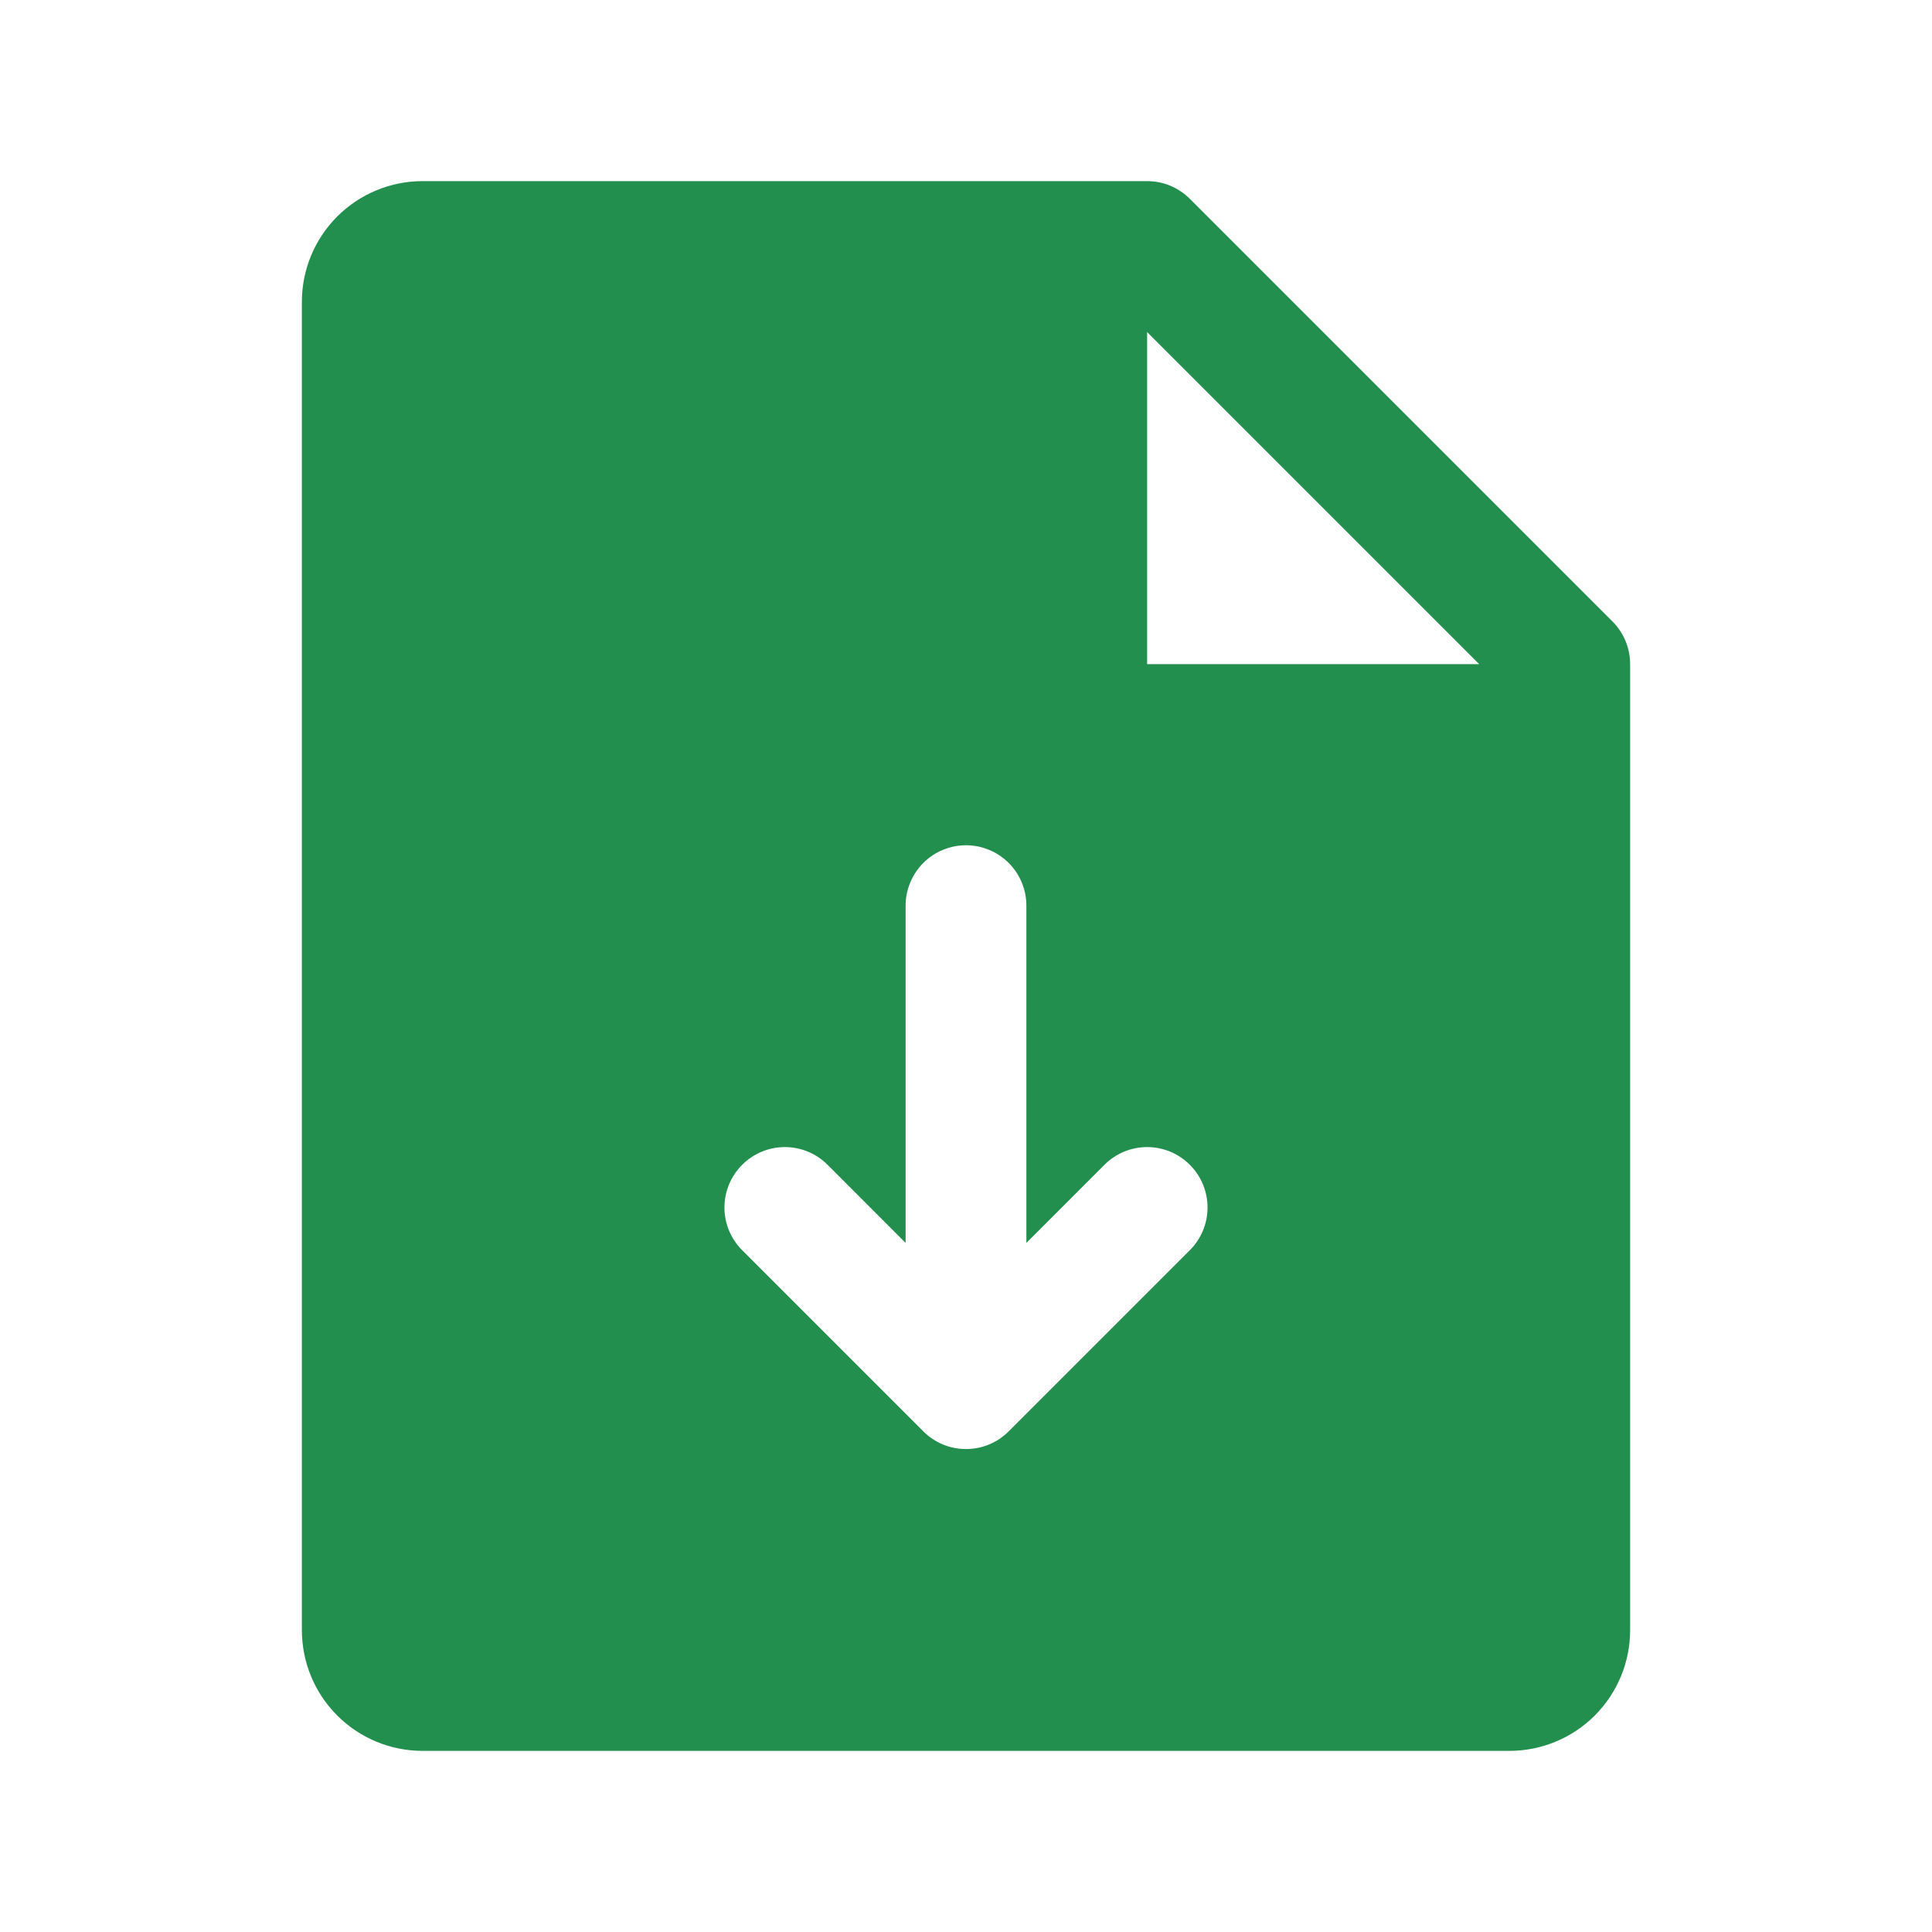
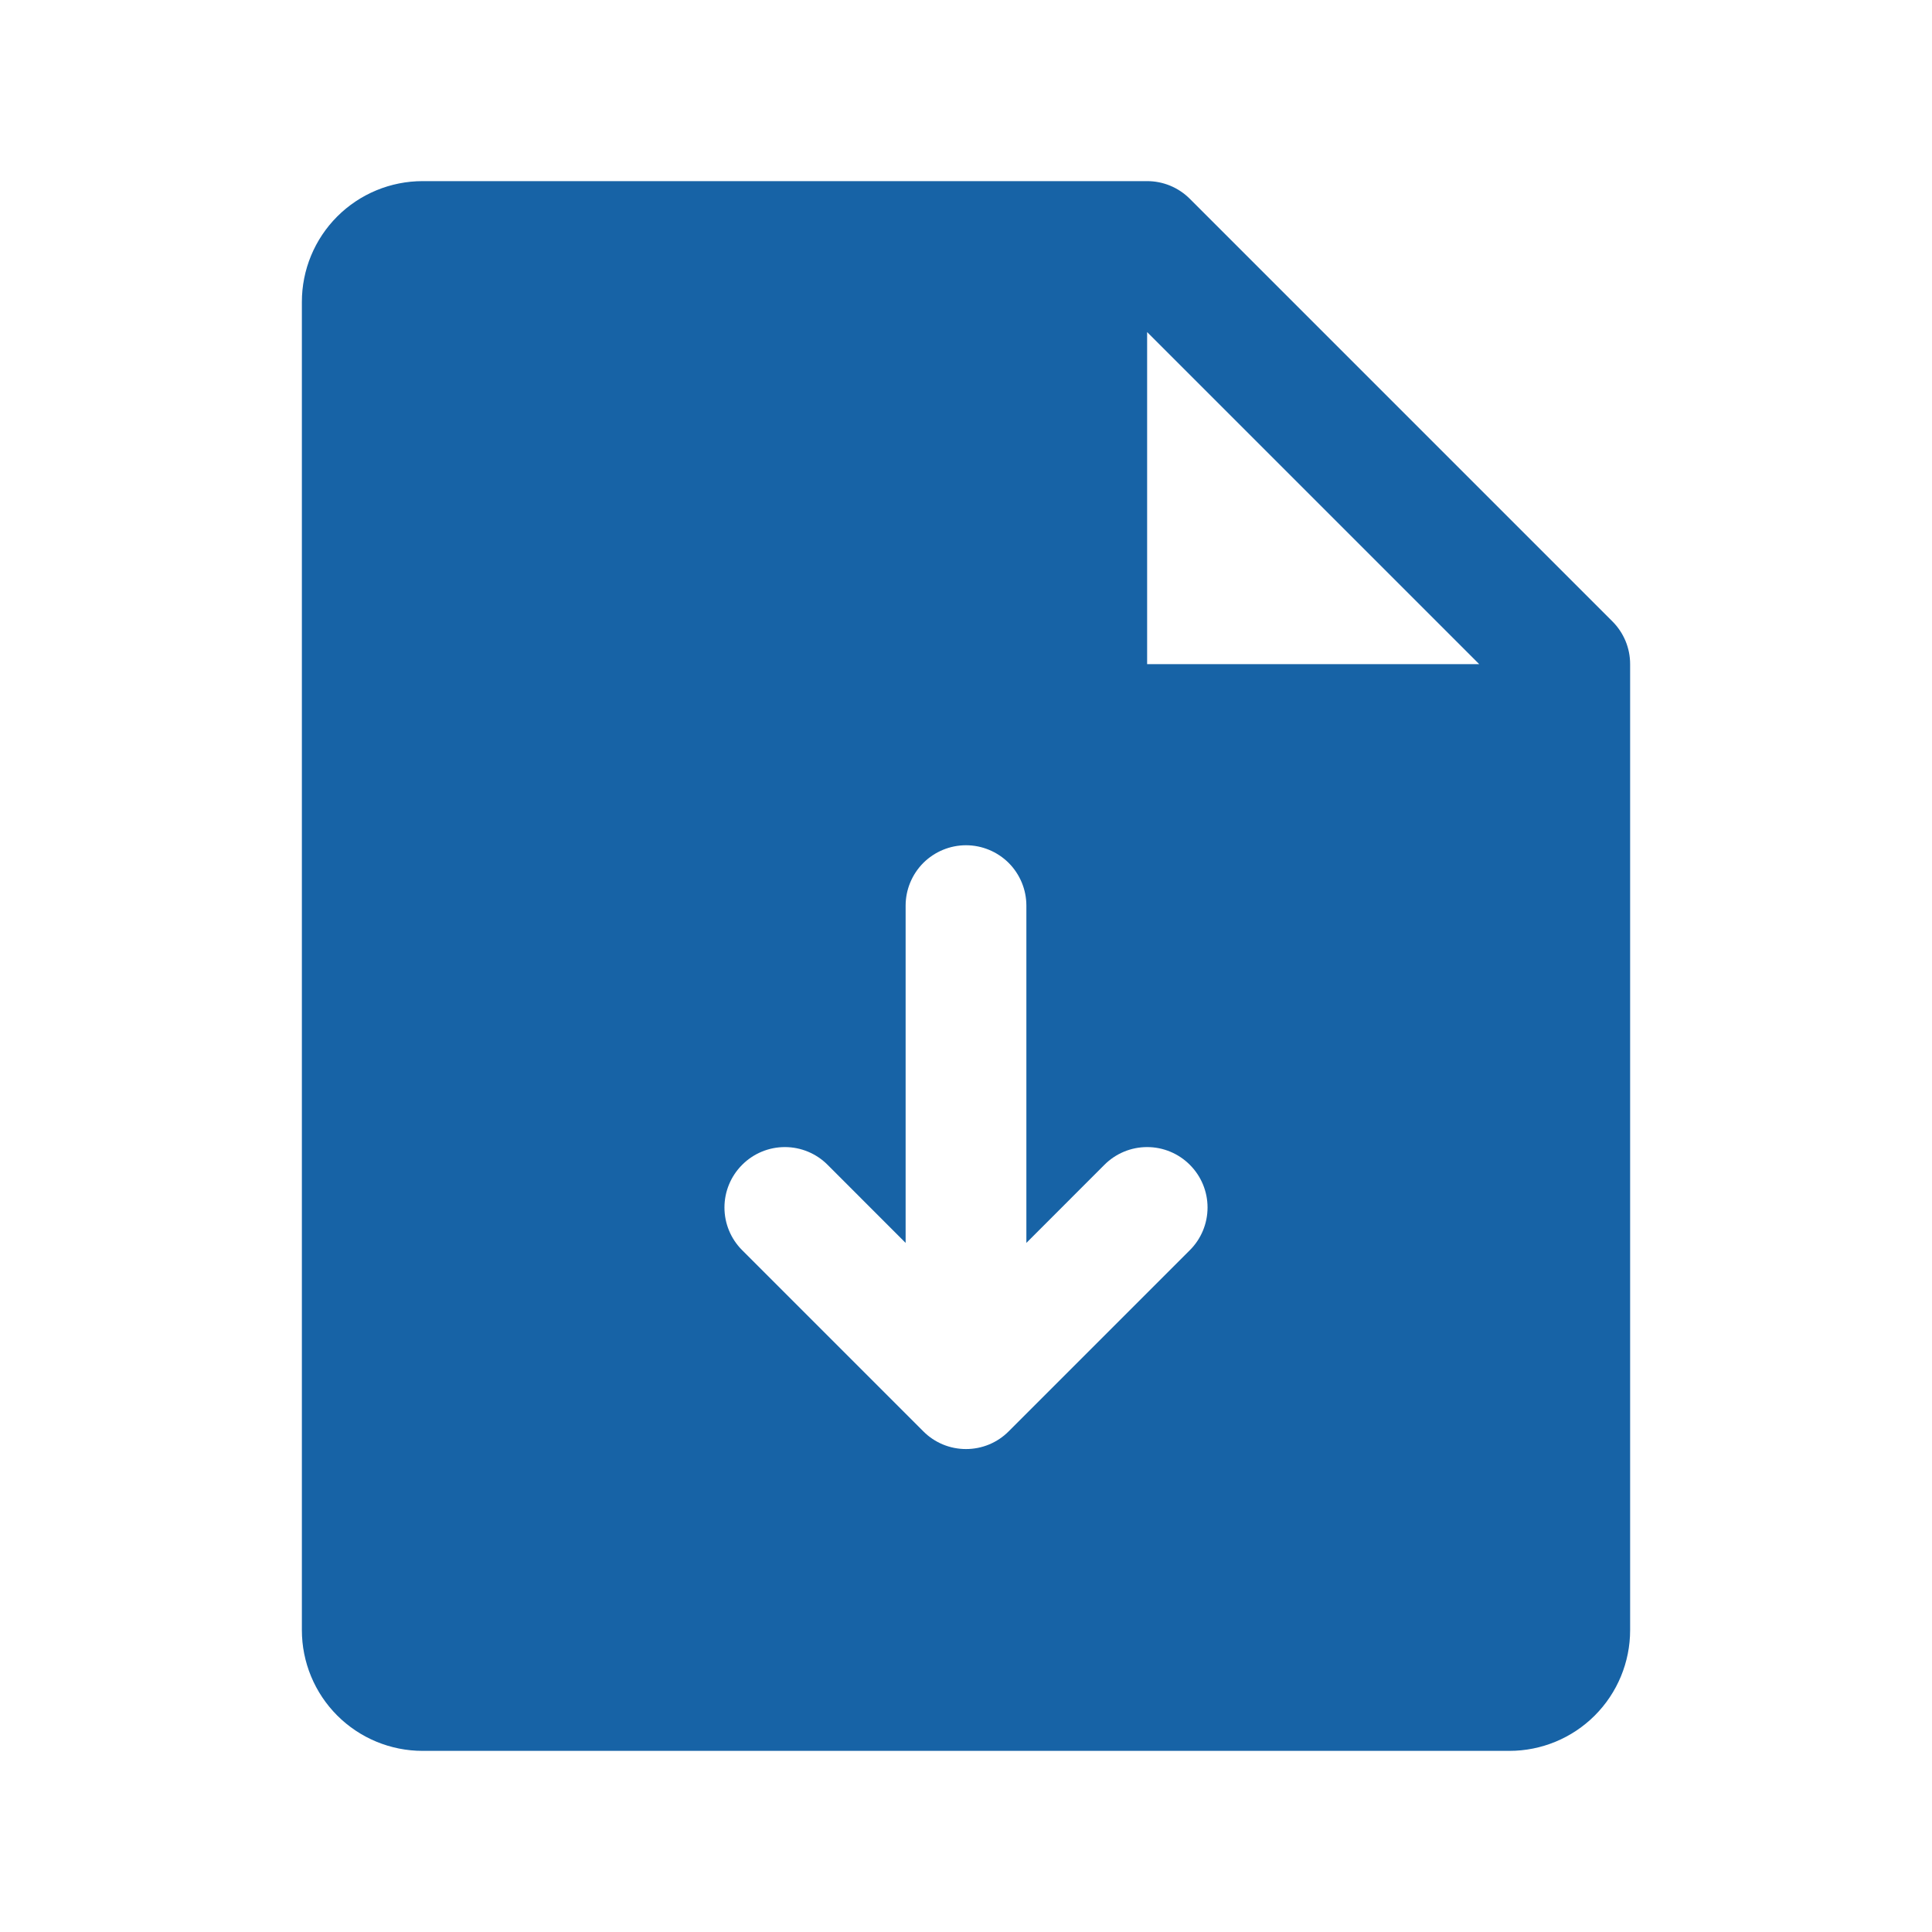
<svg xmlns="http://www.w3.org/2000/svg" width="40" height="40" viewBox="0 0 40 40" fill="none">
-   <path d="M33.384 12.866L24.634 4.116C24.518 4 24.38 3.908 24.229 3.845C24.077 3.782 23.914 3.75 23.75 3.75H8.75C8.087 3.75 7.451 4.013 6.982 4.482C6.513 4.951 6.25 5.587 6.25 6.25V33.75C6.25 34.413 6.513 35.049 6.982 35.518C7.451 35.987 8.087 36.25 8.75 36.25H31.25C31.913 36.25 32.549 35.987 33.018 35.518C33.487 35.049 33.75 34.413 33.75 33.75V13.75C33.75 13.586 33.718 13.423 33.655 13.271C33.592 13.12 33.5 12.982 33.384 12.866ZM24.634 25.884L20.884 29.634C20.768 29.751 20.63 29.843 20.479 29.906C20.327 29.969 20.164 30.001 20 30.001C19.836 30.001 19.673 29.969 19.521 29.906C19.37 29.843 19.232 29.751 19.116 29.634L15.366 25.884C15.131 25.65 14.999 25.332 14.999 25C14.999 24.668 15.131 24.35 15.366 24.116C15.6 23.881 15.918 23.749 16.25 23.749C16.582 23.749 16.9 23.881 17.134 24.116L18.75 25.733V18.75C18.75 18.419 18.882 18.101 19.116 17.866C19.351 17.632 19.669 17.5 20 17.5C20.331 17.5 20.649 17.632 20.884 17.866C21.118 18.101 21.25 18.419 21.25 18.75V25.733L22.866 24.116C23.1 23.881 23.418 23.749 23.75 23.749C24.082 23.749 24.4 23.881 24.634 24.116C24.869 24.35 25.001 24.668 25.001 25C25.001 25.332 24.869 25.65 24.634 25.884ZM23.75 13.75V6.875L30.625 13.75H23.75Z" fill="#238F4F" />
+   <path d="M33.384 12.866L24.634 4.116C24.518 4 24.38 3.908 24.229 3.845C24.077 3.782 23.914 3.75 23.75 3.75H8.75C8.087 3.75 7.451 4.013 6.982 4.482C6.513 4.951 6.25 5.587 6.25 6.25V33.75C6.25 34.413 6.513 35.049 6.982 35.518C7.451 35.987 8.087 36.25 8.75 36.25H31.25C31.913 36.25 32.549 35.987 33.018 35.518C33.487 35.049 33.75 34.413 33.75 33.75V13.75C33.75 13.586 33.718 13.423 33.655 13.271C33.592 13.12 33.5 12.982 33.384 12.866ZM24.634 25.884L20.884 29.634C20.768 29.751 20.63 29.843 20.479 29.906C20.327 29.969 20.164 30.001 20 30.001C19.836 30.001 19.673 29.969 19.521 29.906C19.37 29.843 19.232 29.751 19.116 29.634L15.366 25.884C15.131 25.65 14.999 25.332 14.999 25C14.999 24.668 15.131 24.35 15.366 24.116C15.6 23.881 15.918 23.749 16.25 23.749C16.582 23.749 16.9 23.881 17.134 24.116L18.75 25.733V18.75C18.75 18.419 18.882 18.101 19.116 17.866C19.351 17.632 19.669 17.5 20 17.5C20.331 17.5 20.649 17.632 20.884 17.866C21.118 18.101 21.25 18.419 21.25 18.75V25.733L22.866 24.116C23.1 23.881 23.418 23.749 23.75 23.749C24.082 23.749 24.4 23.881 24.634 24.116C24.869 24.35 25.001 24.668 25.001 25C25.001 25.332 24.869 25.65 24.634 25.884ZM23.75 13.75V6.875L30.625 13.75H23.75Z" fill="#1763A6" />
</svg>
